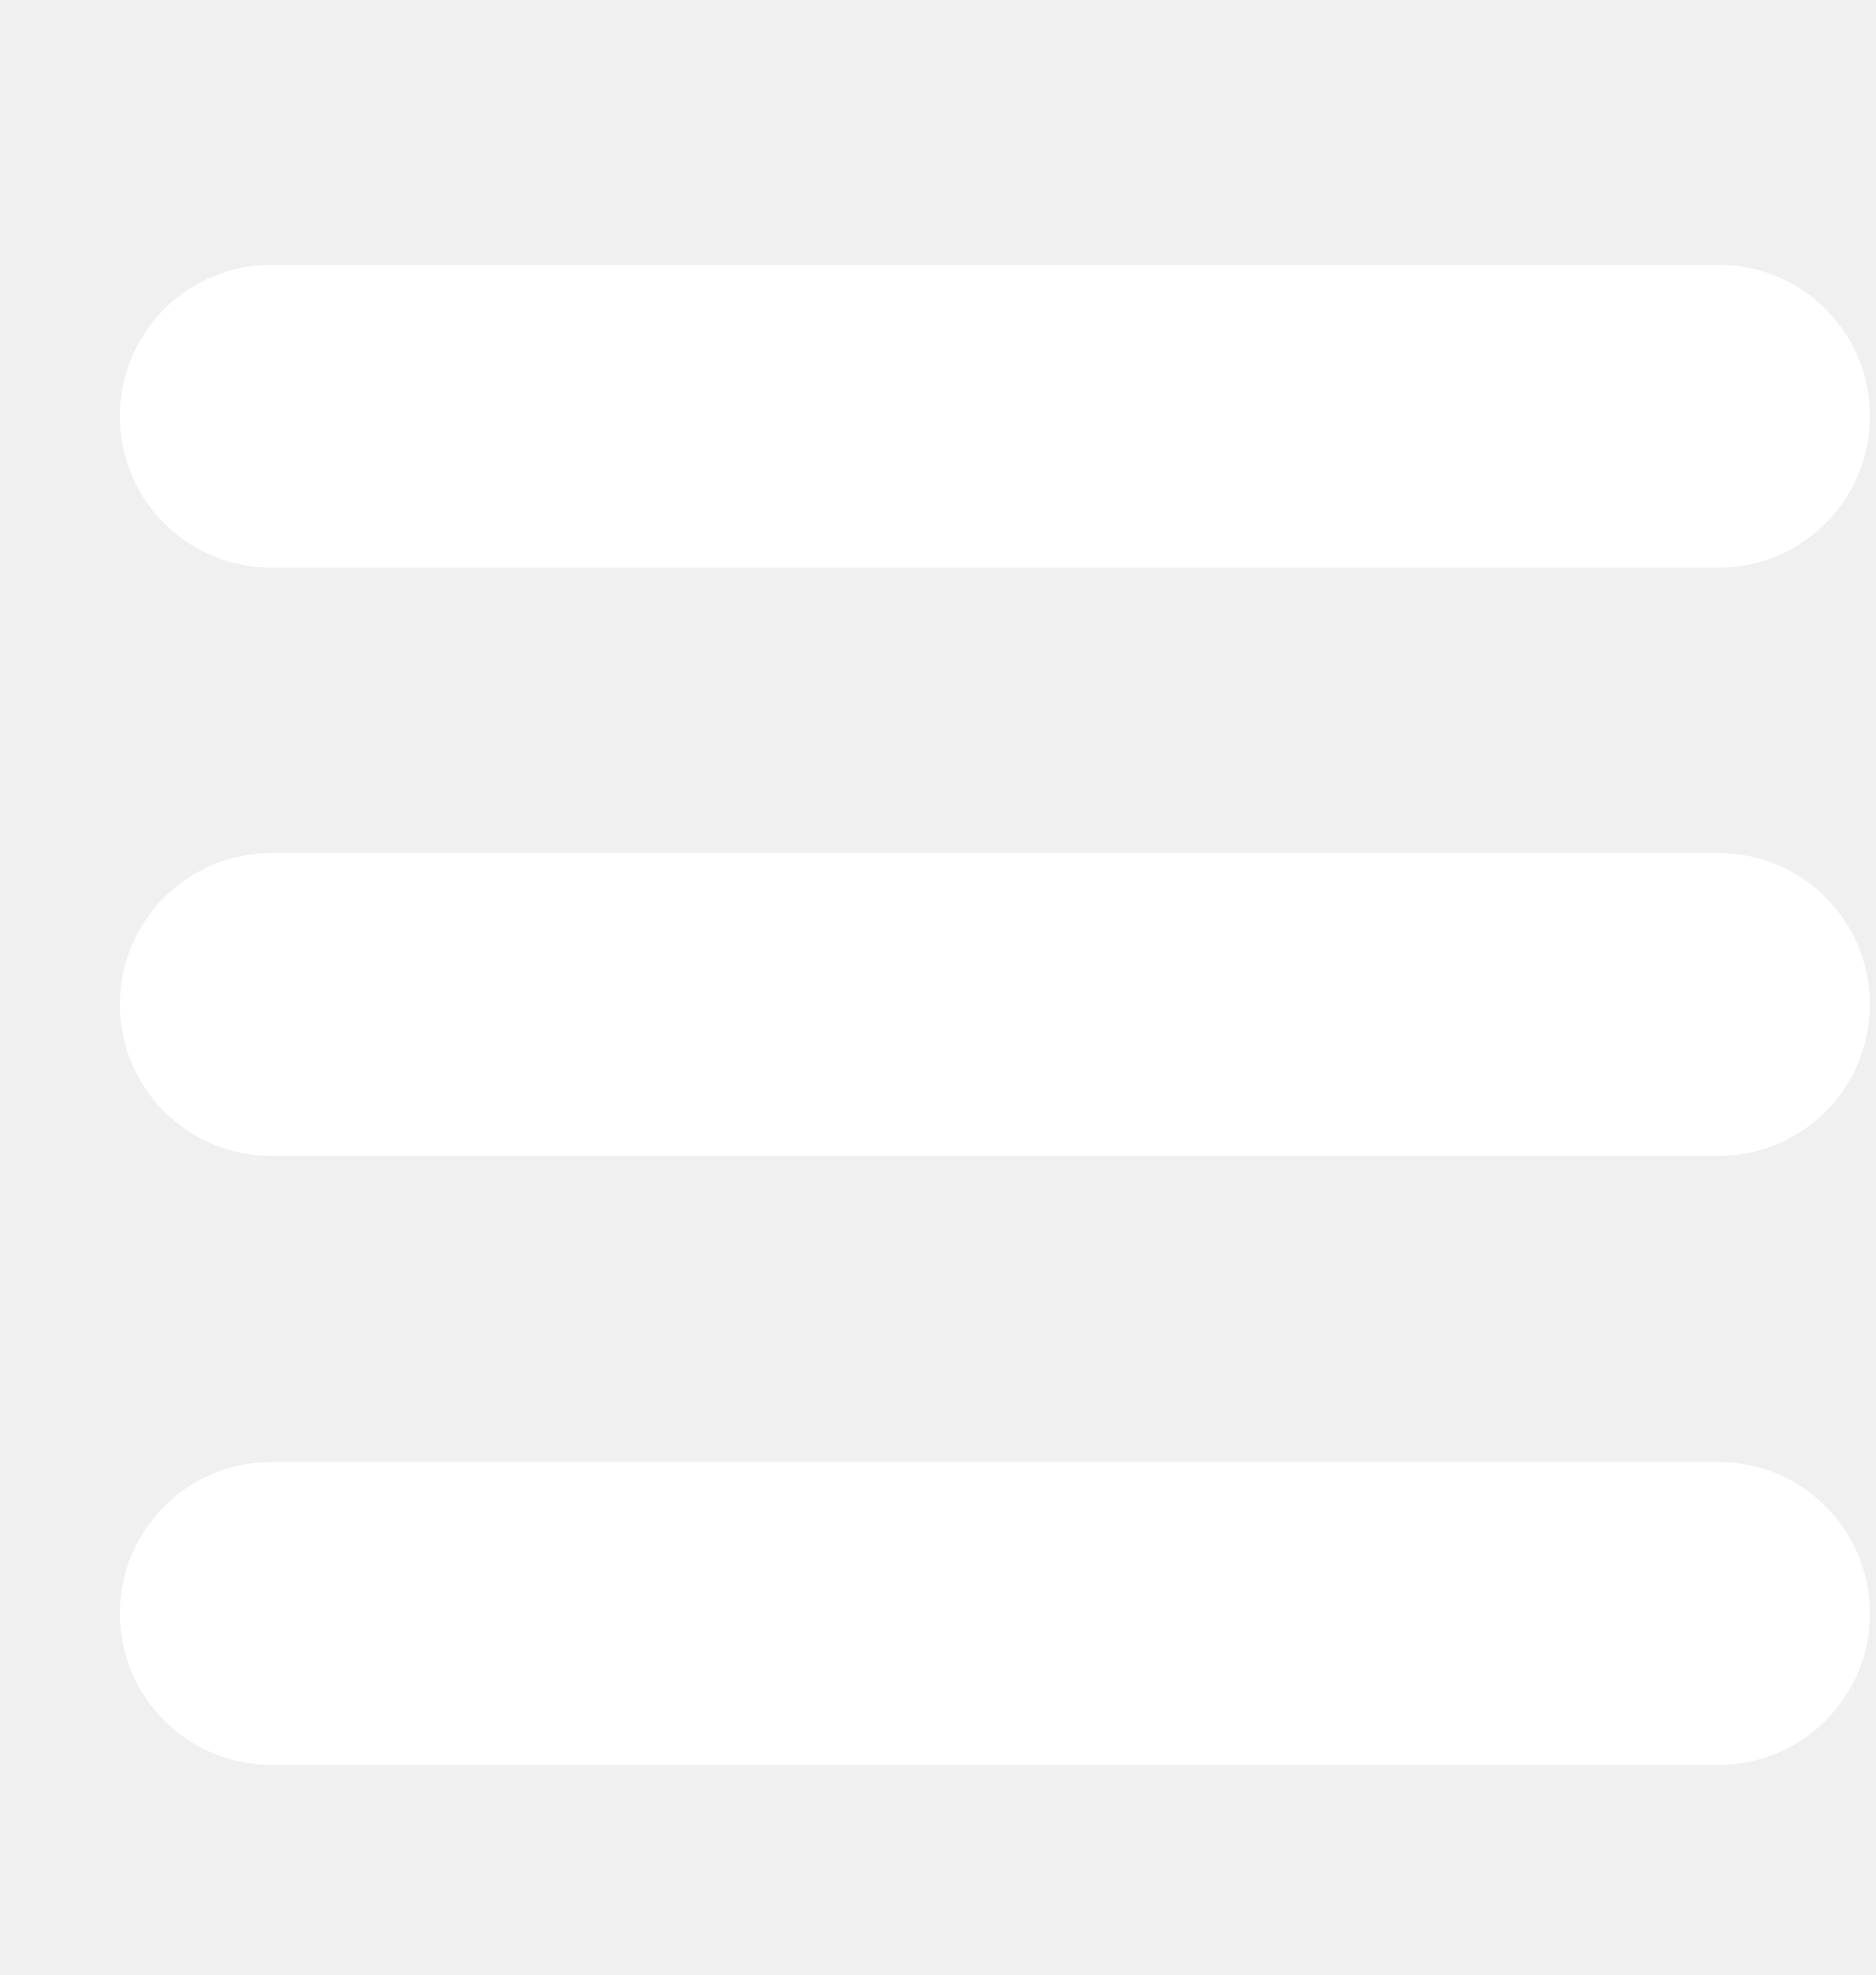
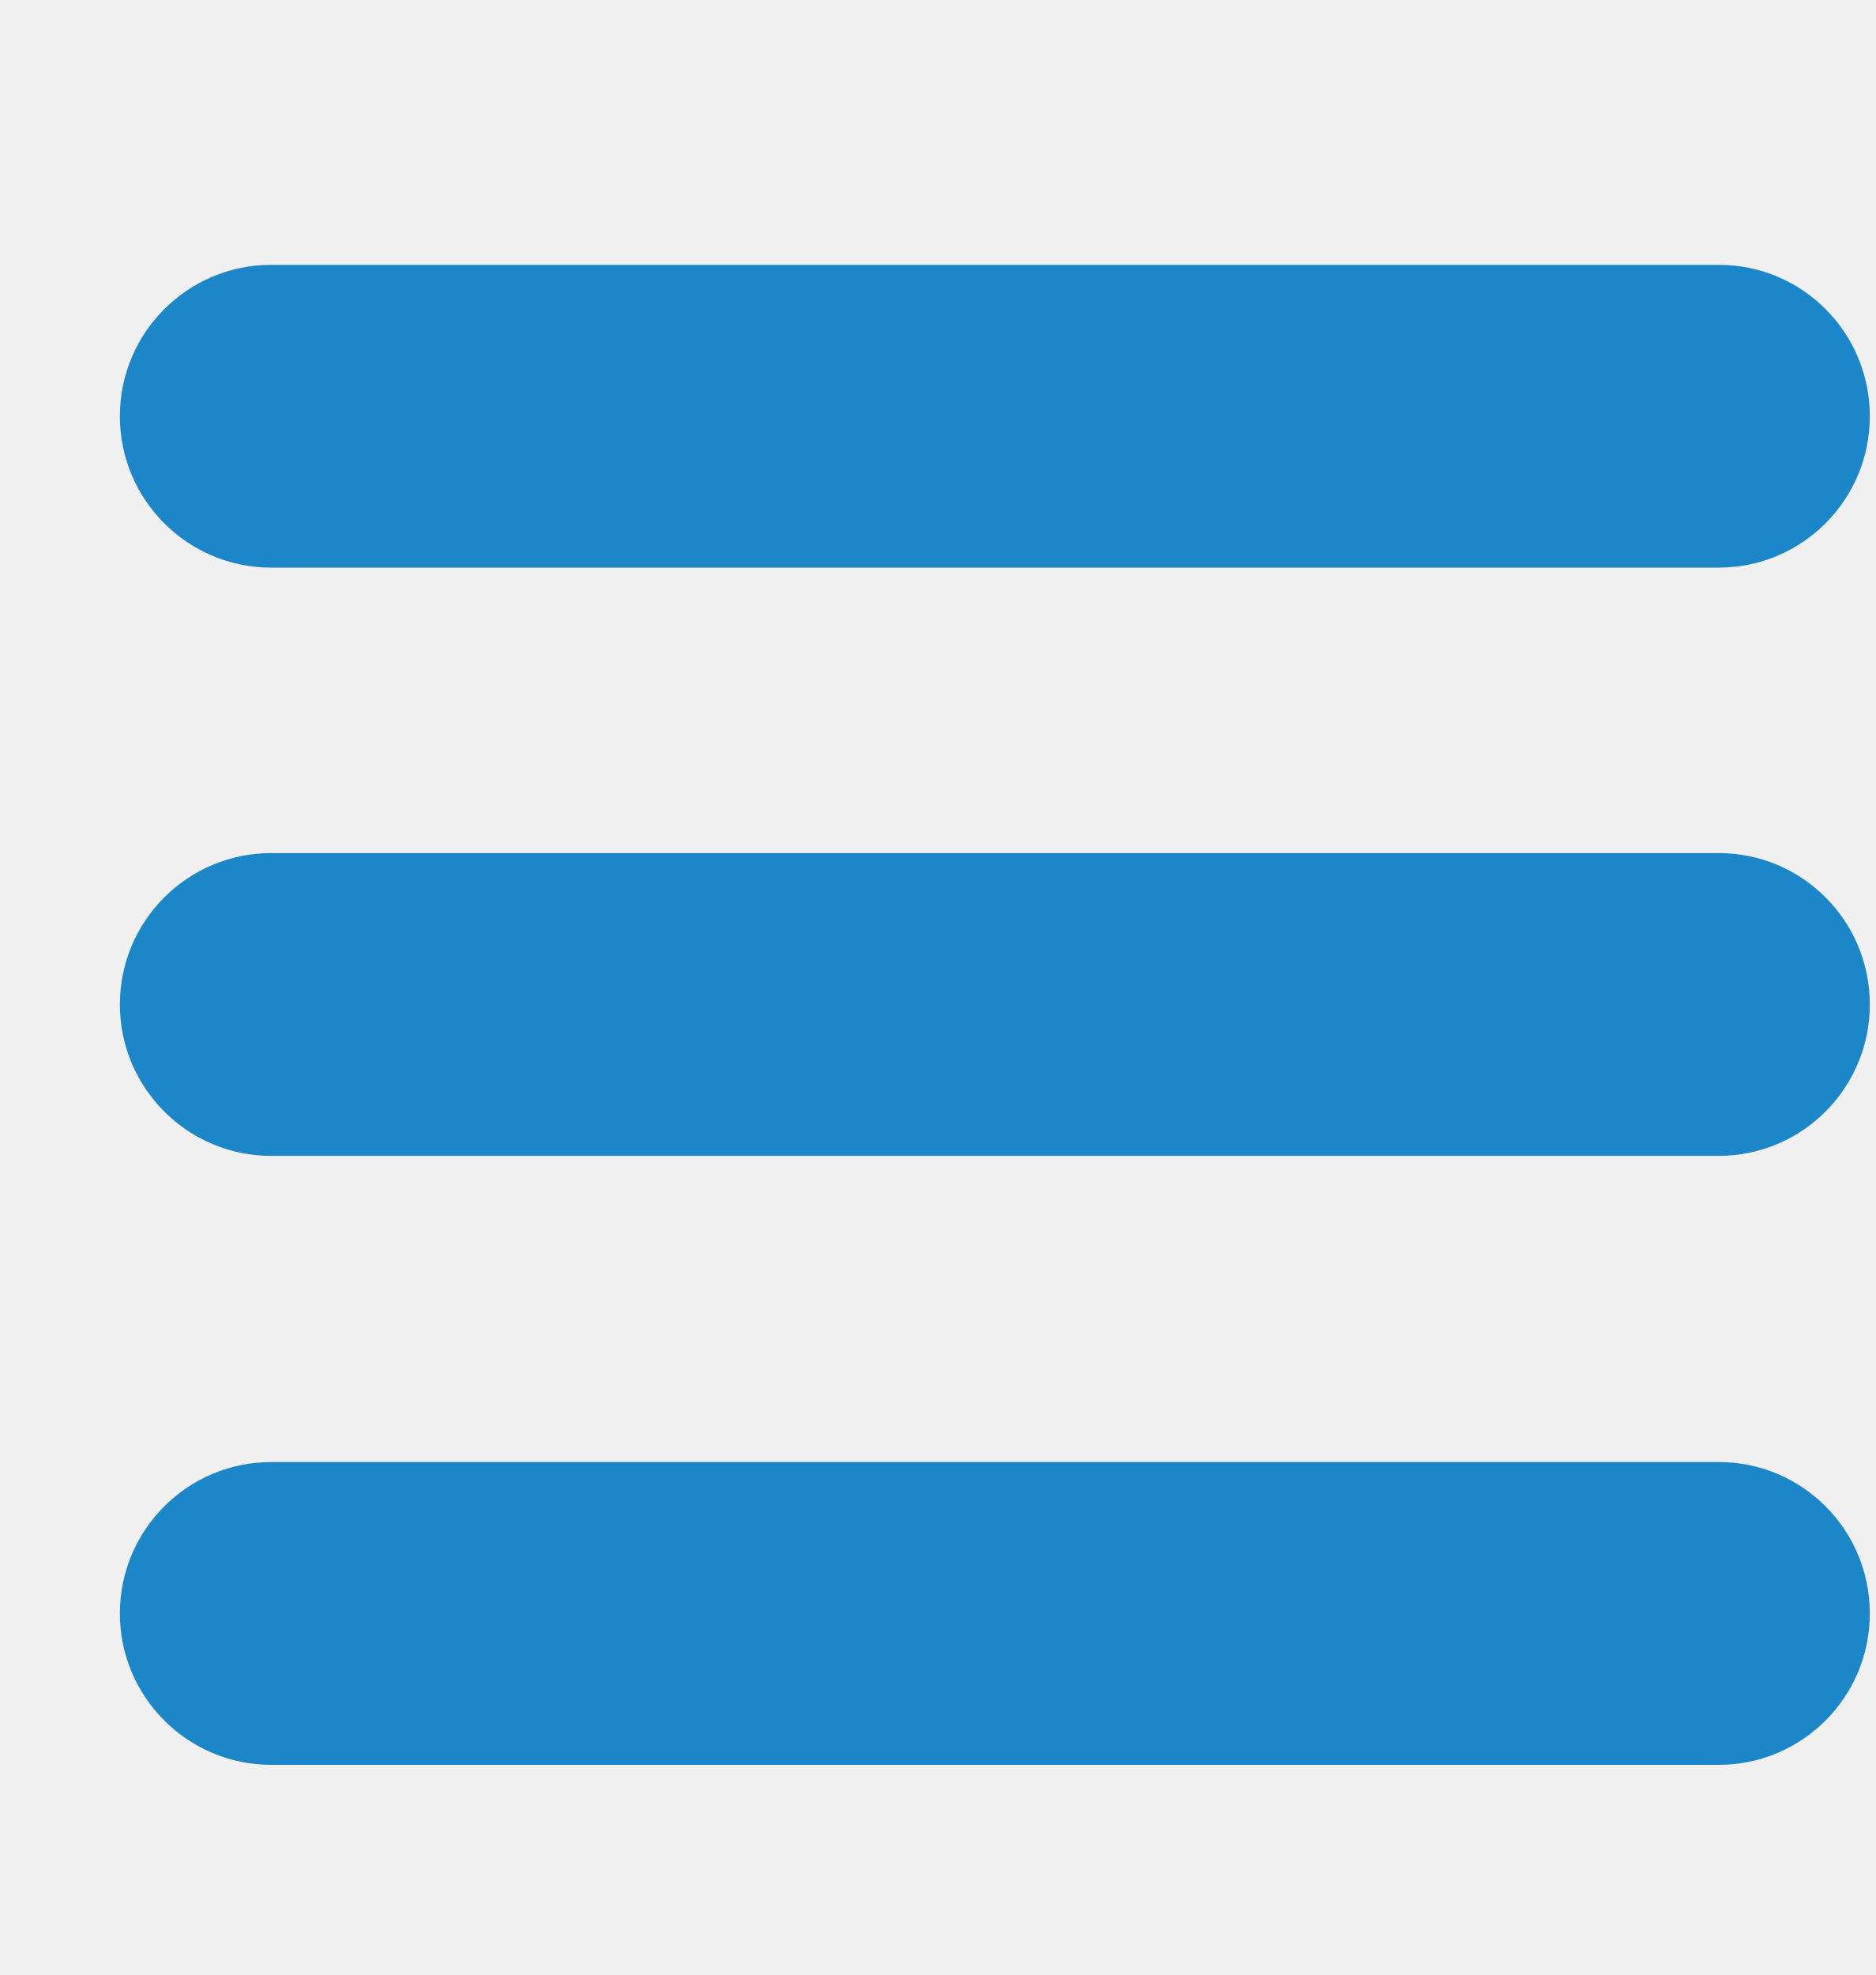
- <svg xmlns="http://www.w3.org/2000/svg" version="1.1" x="0px" y="0px" width="21.198px" height="22.32px" viewBox="0 0 21.198 22.32" enable-background="new 0 0 21.198 22.32" xml:space="preserve">
+ <svg xmlns="http://www.w3.org/2000/svg" version="1.1" id="Layer_1" x="0px" y="0px" width="21.199px" height="22.32px" viewBox="0 0 21.199 22.32" enable-background="new 0 0 21.199 22.32" xml:space="preserve">
  <g id="레이어_1" display="none">
-     <path display="inline" fill="#FFFFFF" d="M20.191,20.192c-0.761,0.763-1.995,0.763-2.758,0l-3.441-3.441   c-1.415,0.909-3.086,1.449-4.892,1.449C4.074,18.199,0,14.125,0,9.101C0,4.074,4.074,0,9.1,0c5.025,0,9.099,4.074,9.099,9.1   c0,1.805-0.542,3.478-1.448,4.893l3.441,3.442C20.953,18.197,20.953,19.429,20.191,20.192L20.191,20.192z M9.099,2.6   C5.511,2.6,2.6,5.51,2.6,9.1c0,3.589,2.911,6.5,6.499,6.5c3.591,0,6.5-2.91,6.5-6.5C15.599,5.51,12.69,2.6,9.099,2.6z" />
+     <path display="inline" fill="#FFFFFF" d="M20.191,20.192c-0.761,0.763-1.995,0.763-2.758,0l-3.441-3.441   C12.578,17.66,10.906,18.2,9.1,18.2C4.074,18.199,0,14.125,0,9.101C0,4.074,4.074,0,9.1,0c5.024,0,9.099,4.074,9.099,9.101   c0,1.805-0.541,3.478-1.447,4.893l3.44,3.442C20.953,18.197,20.953,19.429,20.191,20.192L20.191,20.192z M9.099,2.6   C5.511,2.6,2.6,5.51,2.6,9.1c0,3.589,2.911,6.5,6.499,6.5c3.591,0,6.5-2.91,6.5-6.5C15.599,5.51,12.69,2.6,9.099,2.6z" />
  </g>
  <g id="레이어_2" display="none">
-     <rect x="0" display="inline" fill="#DD0303" width="21.198" height="4.333" />
-     <rect x="0" y="8.993" display="inline" fill="#FFFFFF" width="21.198" height="4.333" />
-     <rect x="0" y="17.986" display="inline" fill="#FFFFFF" width="21.198" height="4.333" />
+     <rect y="0" display="inline" fill="#DD0303" width="21.199" height="4.333" />
+     <rect y="8.993" display="inline" fill="#FFFFFF" width="21.199" height="4.333" />
+     <rect y="17.986" display="inline" fill="#FFFFFF" width="21.199" height="4.333" />
  </g>
  <g id="레이어_3">
-     <path fill="#FFFFFF" d="M21.135,4.704c0,0.945-0.765,1.711-1.709,1.711H3.066c-0.945,0-1.711-0.766-1.711-1.711l0,0   c0-0.945,0.766-1.711,1.711-1.711h16.361C20.371,2.993,21.135,3.758,21.135,4.704L21.135,4.704z" />
-     <path fill="#FFFFFF" d="M21.135,11.352c0,0.945-0.765,1.711-1.709,1.711H3.066c-0.945,0-1.711-0.766-1.711-1.711l0,0   c0-0.945,0.766-1.711,1.711-1.711h16.361C20.371,9.641,21.135,10.407,21.135,11.352L21.135,11.352z" />
-     <path fill="#FFFFFF" d="M21.135,18.234c0,0.945-0.765,1.711-1.709,1.711H3.066c-0.945,0-1.711-0.767-1.711-1.711l0,0   c0-0.945,0.766-1.711,1.711-1.711h16.361C20.371,16.523,21.135,17.289,21.135,18.234L21.135,18.234z" />
+     <path fill="#1B87C9" d="M21.134,4.704c0,0.945-0.764,1.711-1.709,1.711H3.066c-0.945,0-1.711-0.766-1.711-1.711l0,0   c0-0.945,0.766-1.711,1.711-1.711h16.361C20.371,2.993,21.134,3.758,21.134,4.704L21.134,4.704z" />
+     <path fill="#1B87C9" d="M21.134,11.352c0,0.944-0.764,1.711-1.709,1.711H3.066c-0.945,0-1.711-0.767-1.711-1.711l0,0   c0-0.945,0.766-1.711,1.711-1.711h16.361C20.371,9.641,21.134,10.407,21.134,11.352L21.134,11.352z" />
+     <path fill="#1B87C9" d="M21.134,18.234c0,0.945-0.764,1.711-1.709,1.711H3.066c-0.945,0-1.711-0.768-1.711-1.711l0,0   c0-0.945,0.766-1.711,1.711-1.711h16.361C20.371,16.523,21.134,17.289,21.134,18.234L21.134,18.234z" />
  </g>
</svg>
